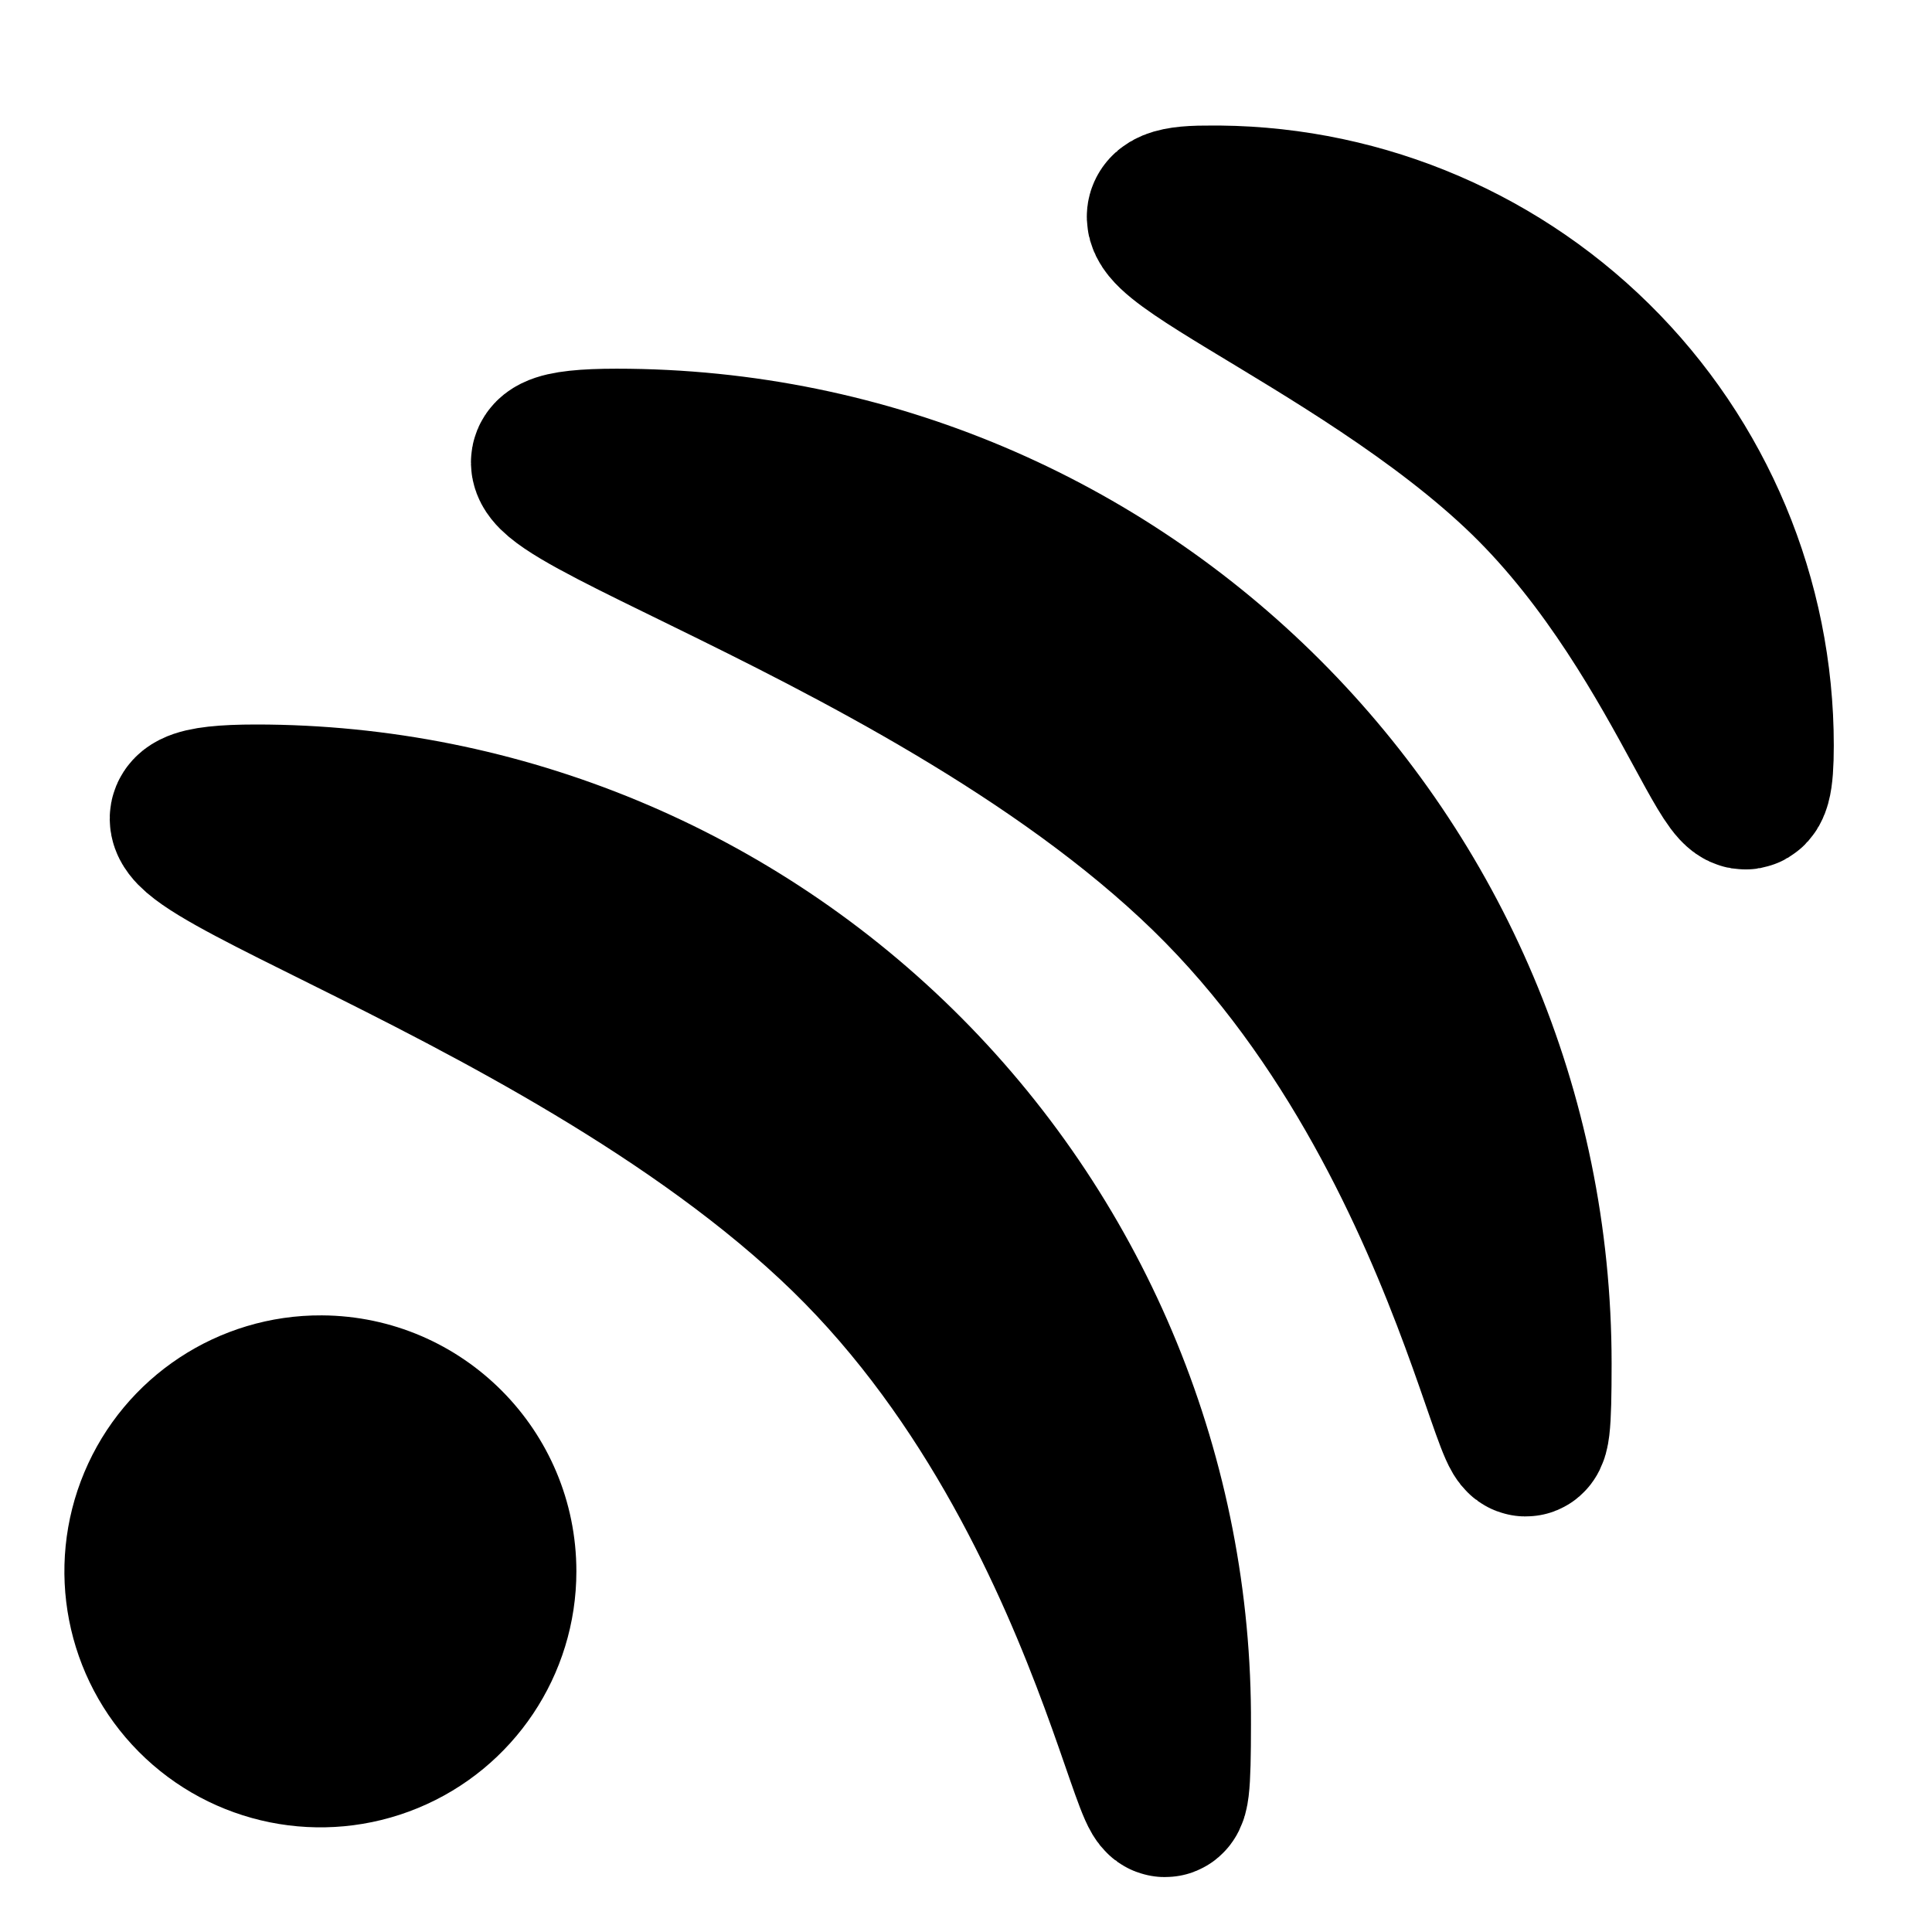
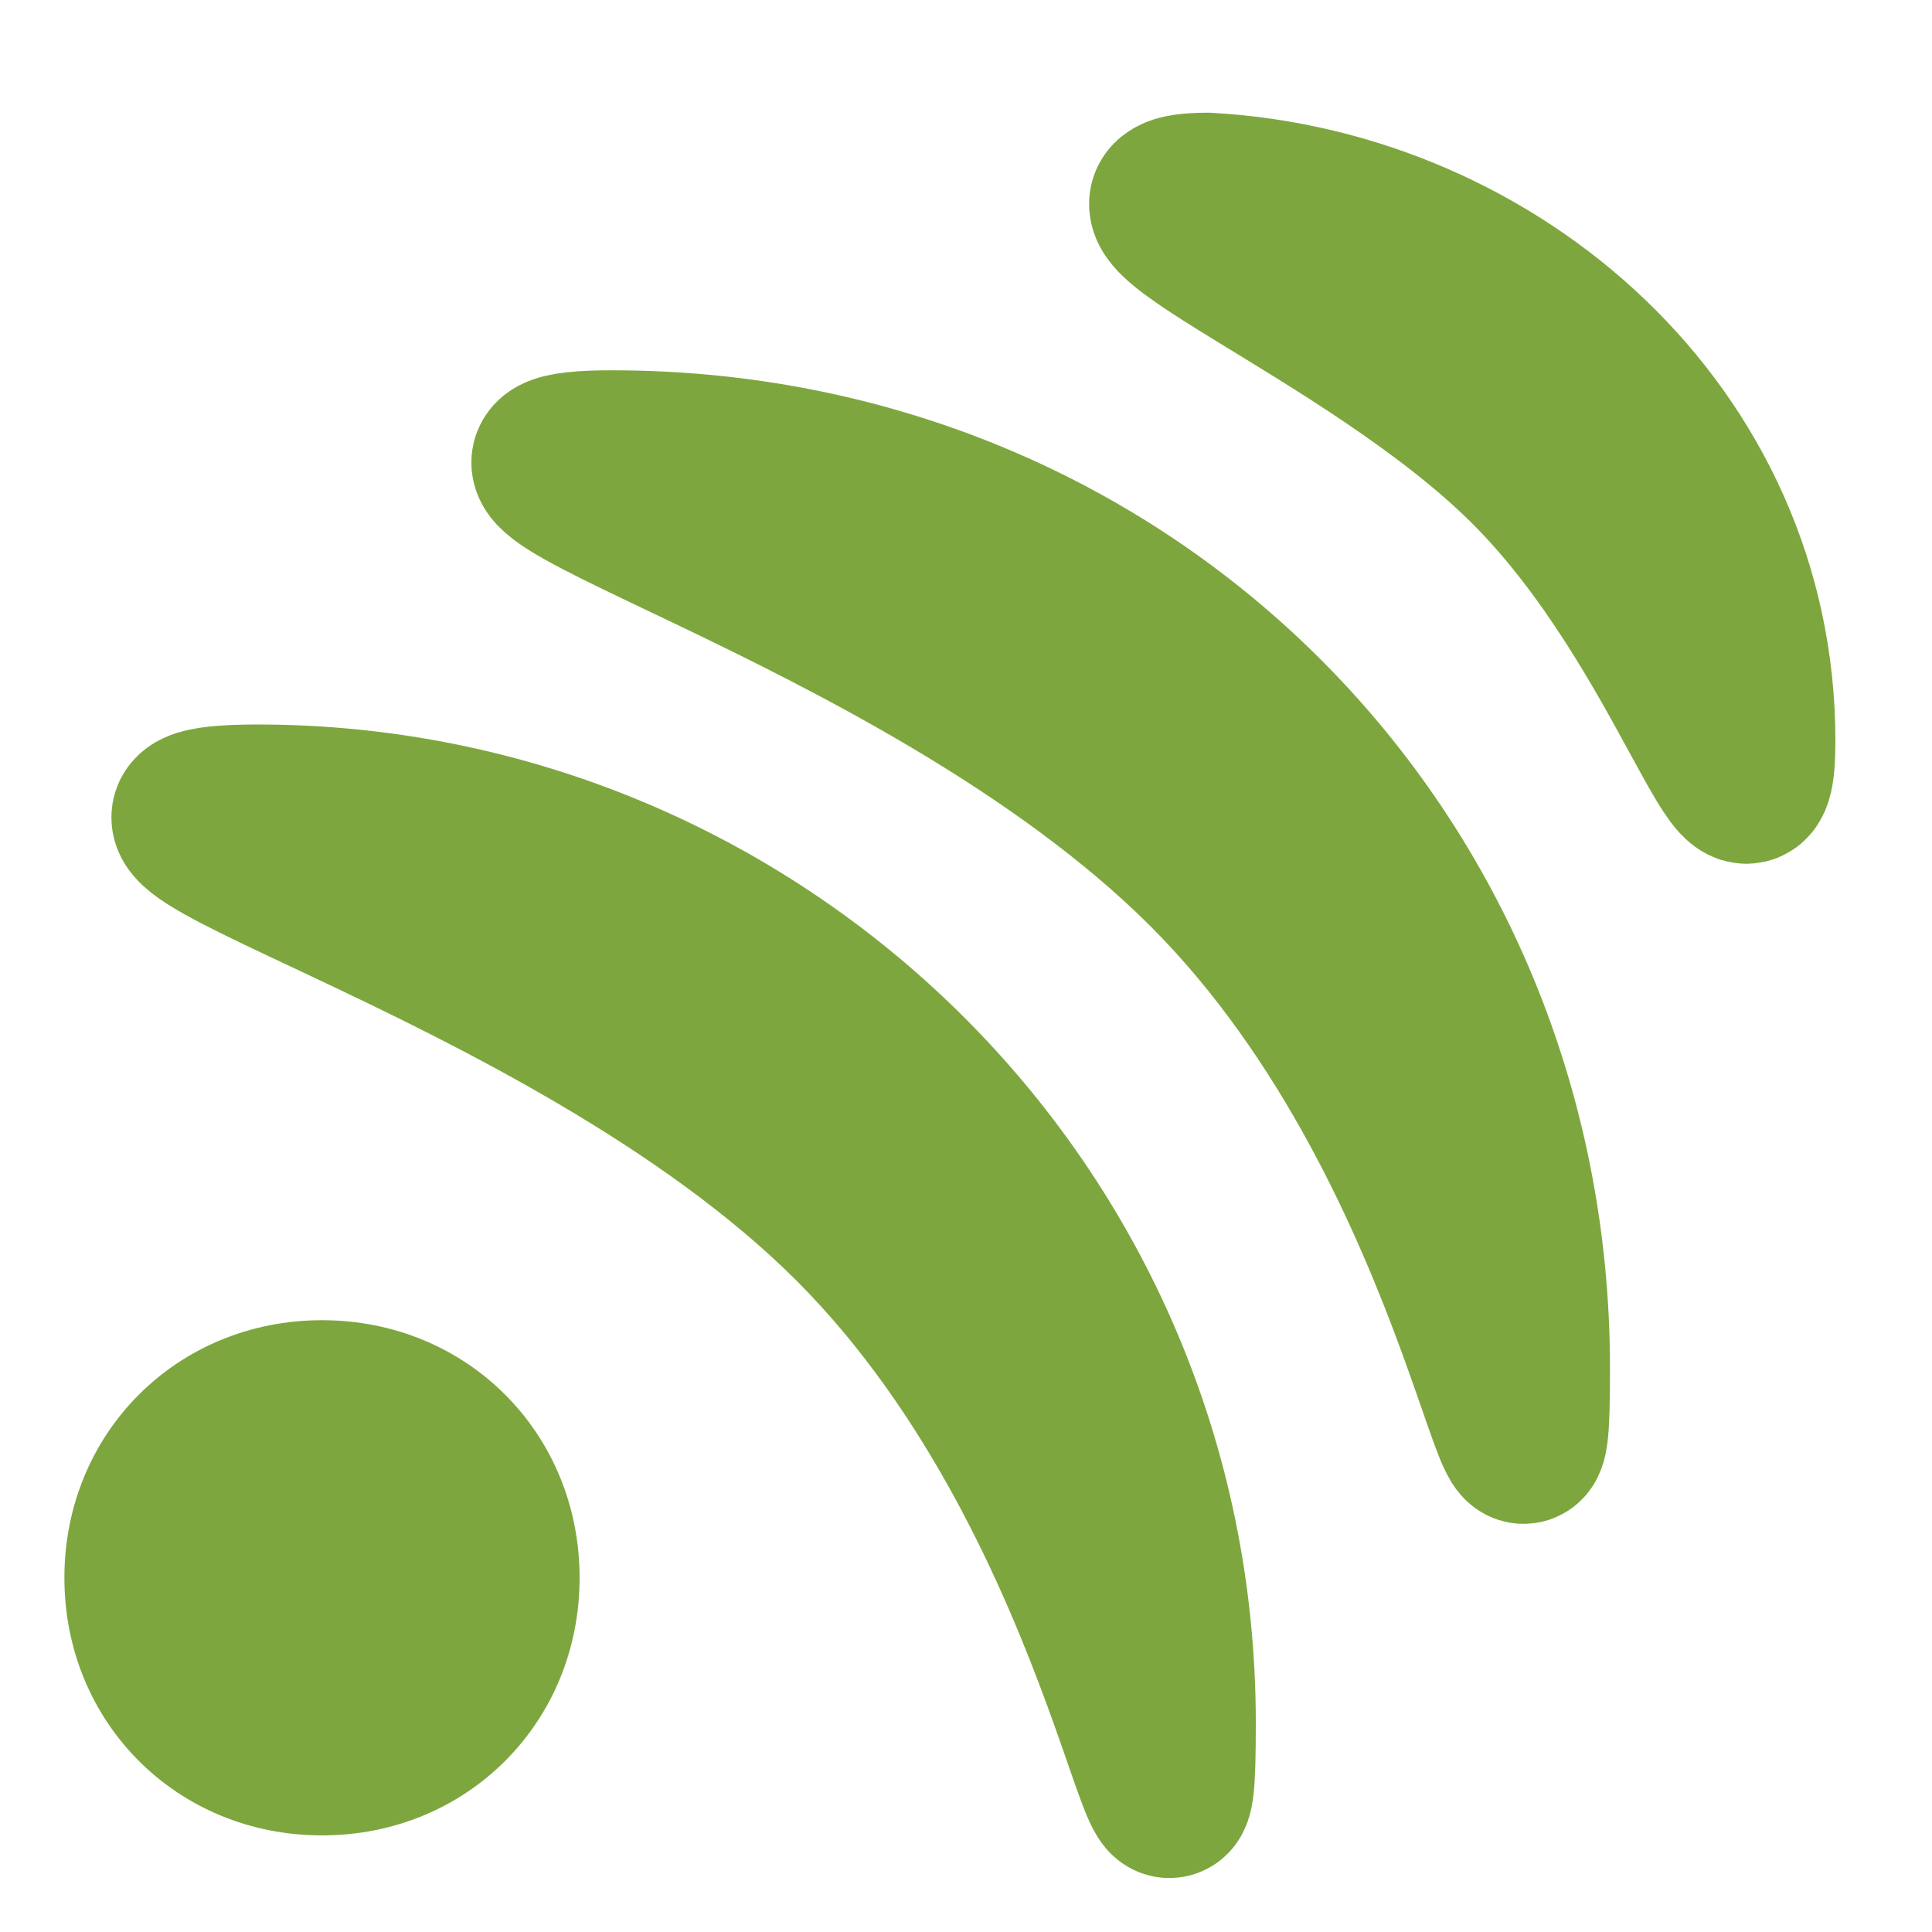
- <svg xmlns="http://www.w3.org/2000/svg" id="Lager_1" data-name="Lager 1" viewBox="0 0 12 12">
-   <defs>
-     <style>.cls-1{stroke:#000;stroke-miterlimit:10;}</style>
-   </defs>
-   <circle cx="1.99" cy="9.76" r="1.09" />
-   <path d="M2,9.17a.59.59,0,1,1-.59.59A.59.59,0,0,1,2,9.17m0-1A1.59,1.59,0,1,0,3.58,9.76,1.59,1.59,0,0,0,2,8.17Z" />
-   <path class="cls-1" d="M9.51,8.47c0,1.55-.17-1.27-2-3.05S2.25,2.79,3.83,2.79A5.68,5.68,0,0,1,9.51,8.47Z" />
-   <path class="cls-1" d="M10.89,4.63c0,.9-.35-.65-1.4-1.67s-2.9-1.68-2-1.68A3.35,3.35,0,0,1,10.89,4.63Z" />
-   <path class="cls-1" d="M7.27,10.71c0,1.55-.17-1.27-2-3.05S0,5,1.59,5A5.68,5.68,0,0,1,7.27,10.71Z" />
+ <svg xmlns="http://www.w3.org/2000/svg" version="1.1" id="Lager_1" x="0px" y="0px" viewBox="0 0 12 12" style="enable-background:new 0 0 12 12;" xml:space="preserve">
+   <style type="text/css">
+ 	.st0{fill:#7DA73E;}
+ 	.st1{fill:#7DA73E;stroke:#7DA73E;stroke-miterlimit:10;}
+ </style>
+   <circle class="st0" cx="2" cy="9.8" r="1.1" />
+   <path class="st0" d="M2,9.2c0.3,0,0.6,0.3,0.6,0.6c0,0.3-0.3,0.6-0.6,0.6s-0.6-0.3-0.6-0.6S1.7,9.2,2,9.2L2,9.2 M2,8.2  c-0.9,0-1.6,0.7-1.6,1.6c0,0.9,0.7,1.6,1.6,1.6s1.6-0.7,1.6-1.6c0,0,0,0,0,0C3.6,8.9,2.9,8.2,2,8.2z" />
+   <path class="st1" d="M9.5,8.5c0,1.6-0.2-1.3-2-3.1S2.3,2.8,3.8,2.8C7,2.8,9.5,5.3,9.5,8.5C9.5,8.5,9.5,8.5,9.5,8.5z" />
+   <path class="st1" d="M10.9,4.6c0,0.9-0.4-0.7-1.4-1.7s-2.9-1.7-2-1.7C9.3,1.3,10.9,2.7,10.9,4.6C10.9,4.6,10.9,4.6,10.9,4.6z" />
+   <path class="st1" d="M7.3,10.7c0,1.6-0.2-1.3-2-3.1S0,5,1.6,5C4.7,5,7.3,7.5,7.3,10.7C7.3,10.7,7.3,10.7,7.3,10.7z" />
</svg>
